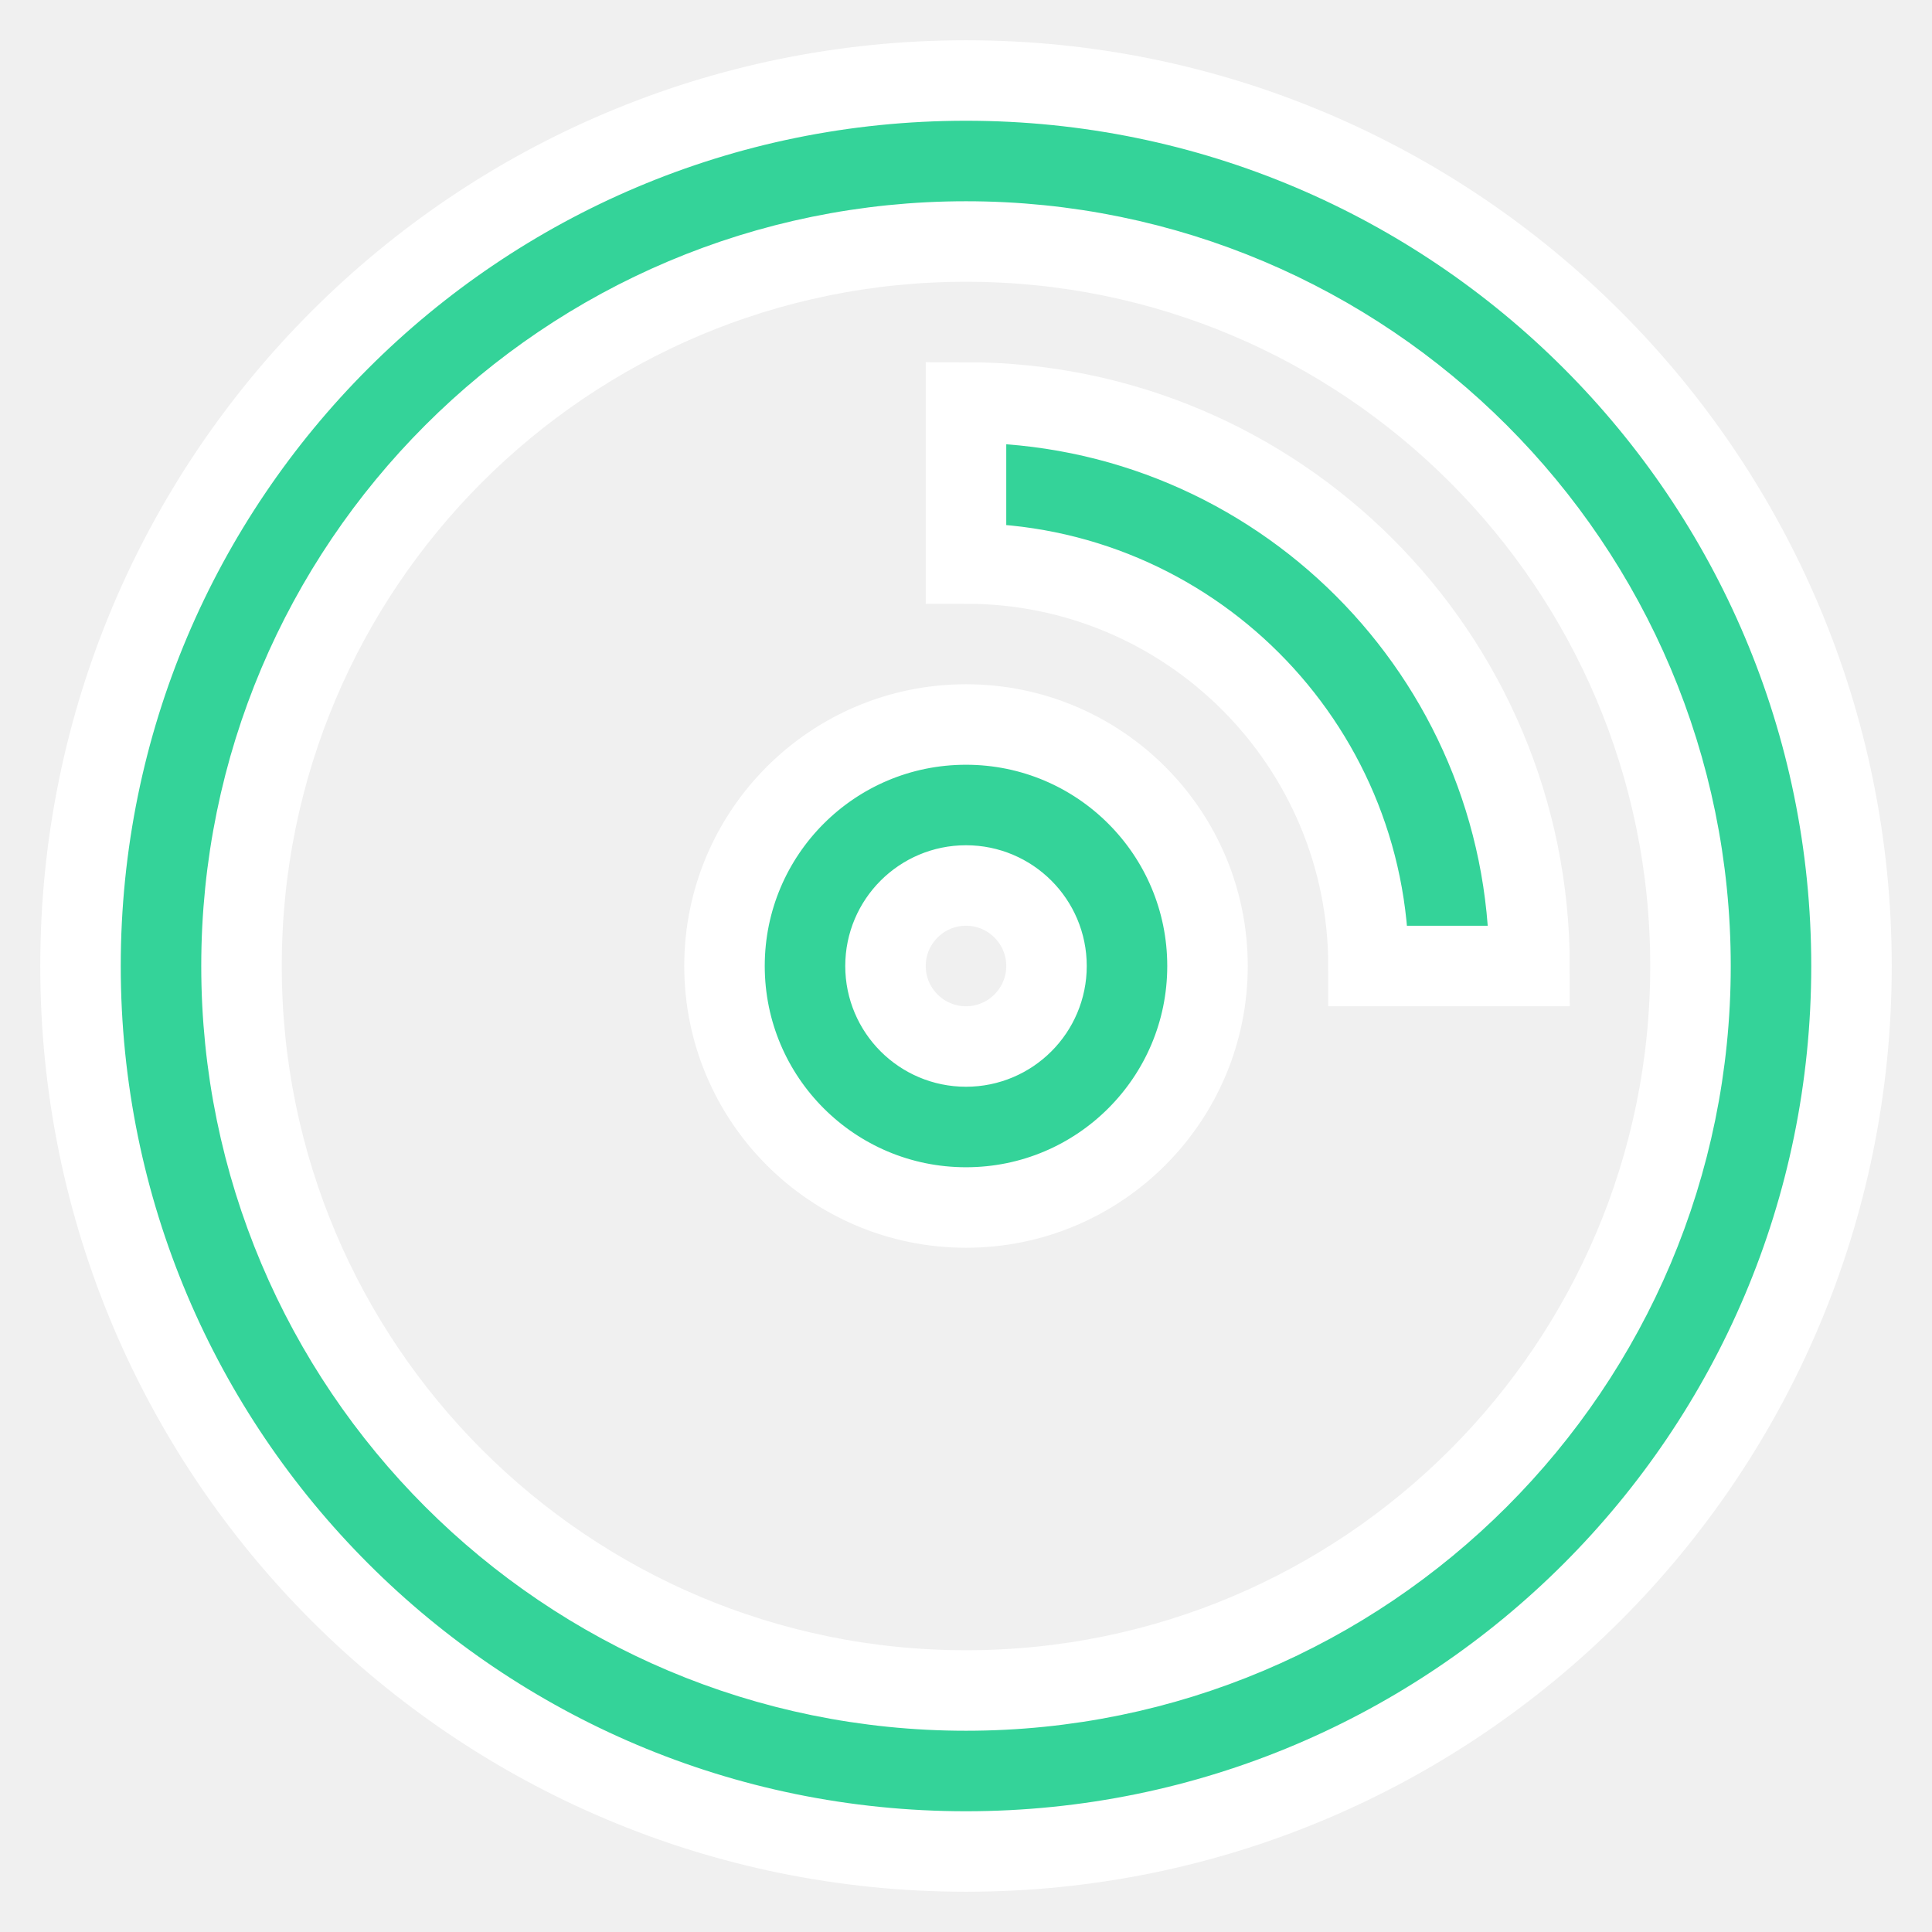
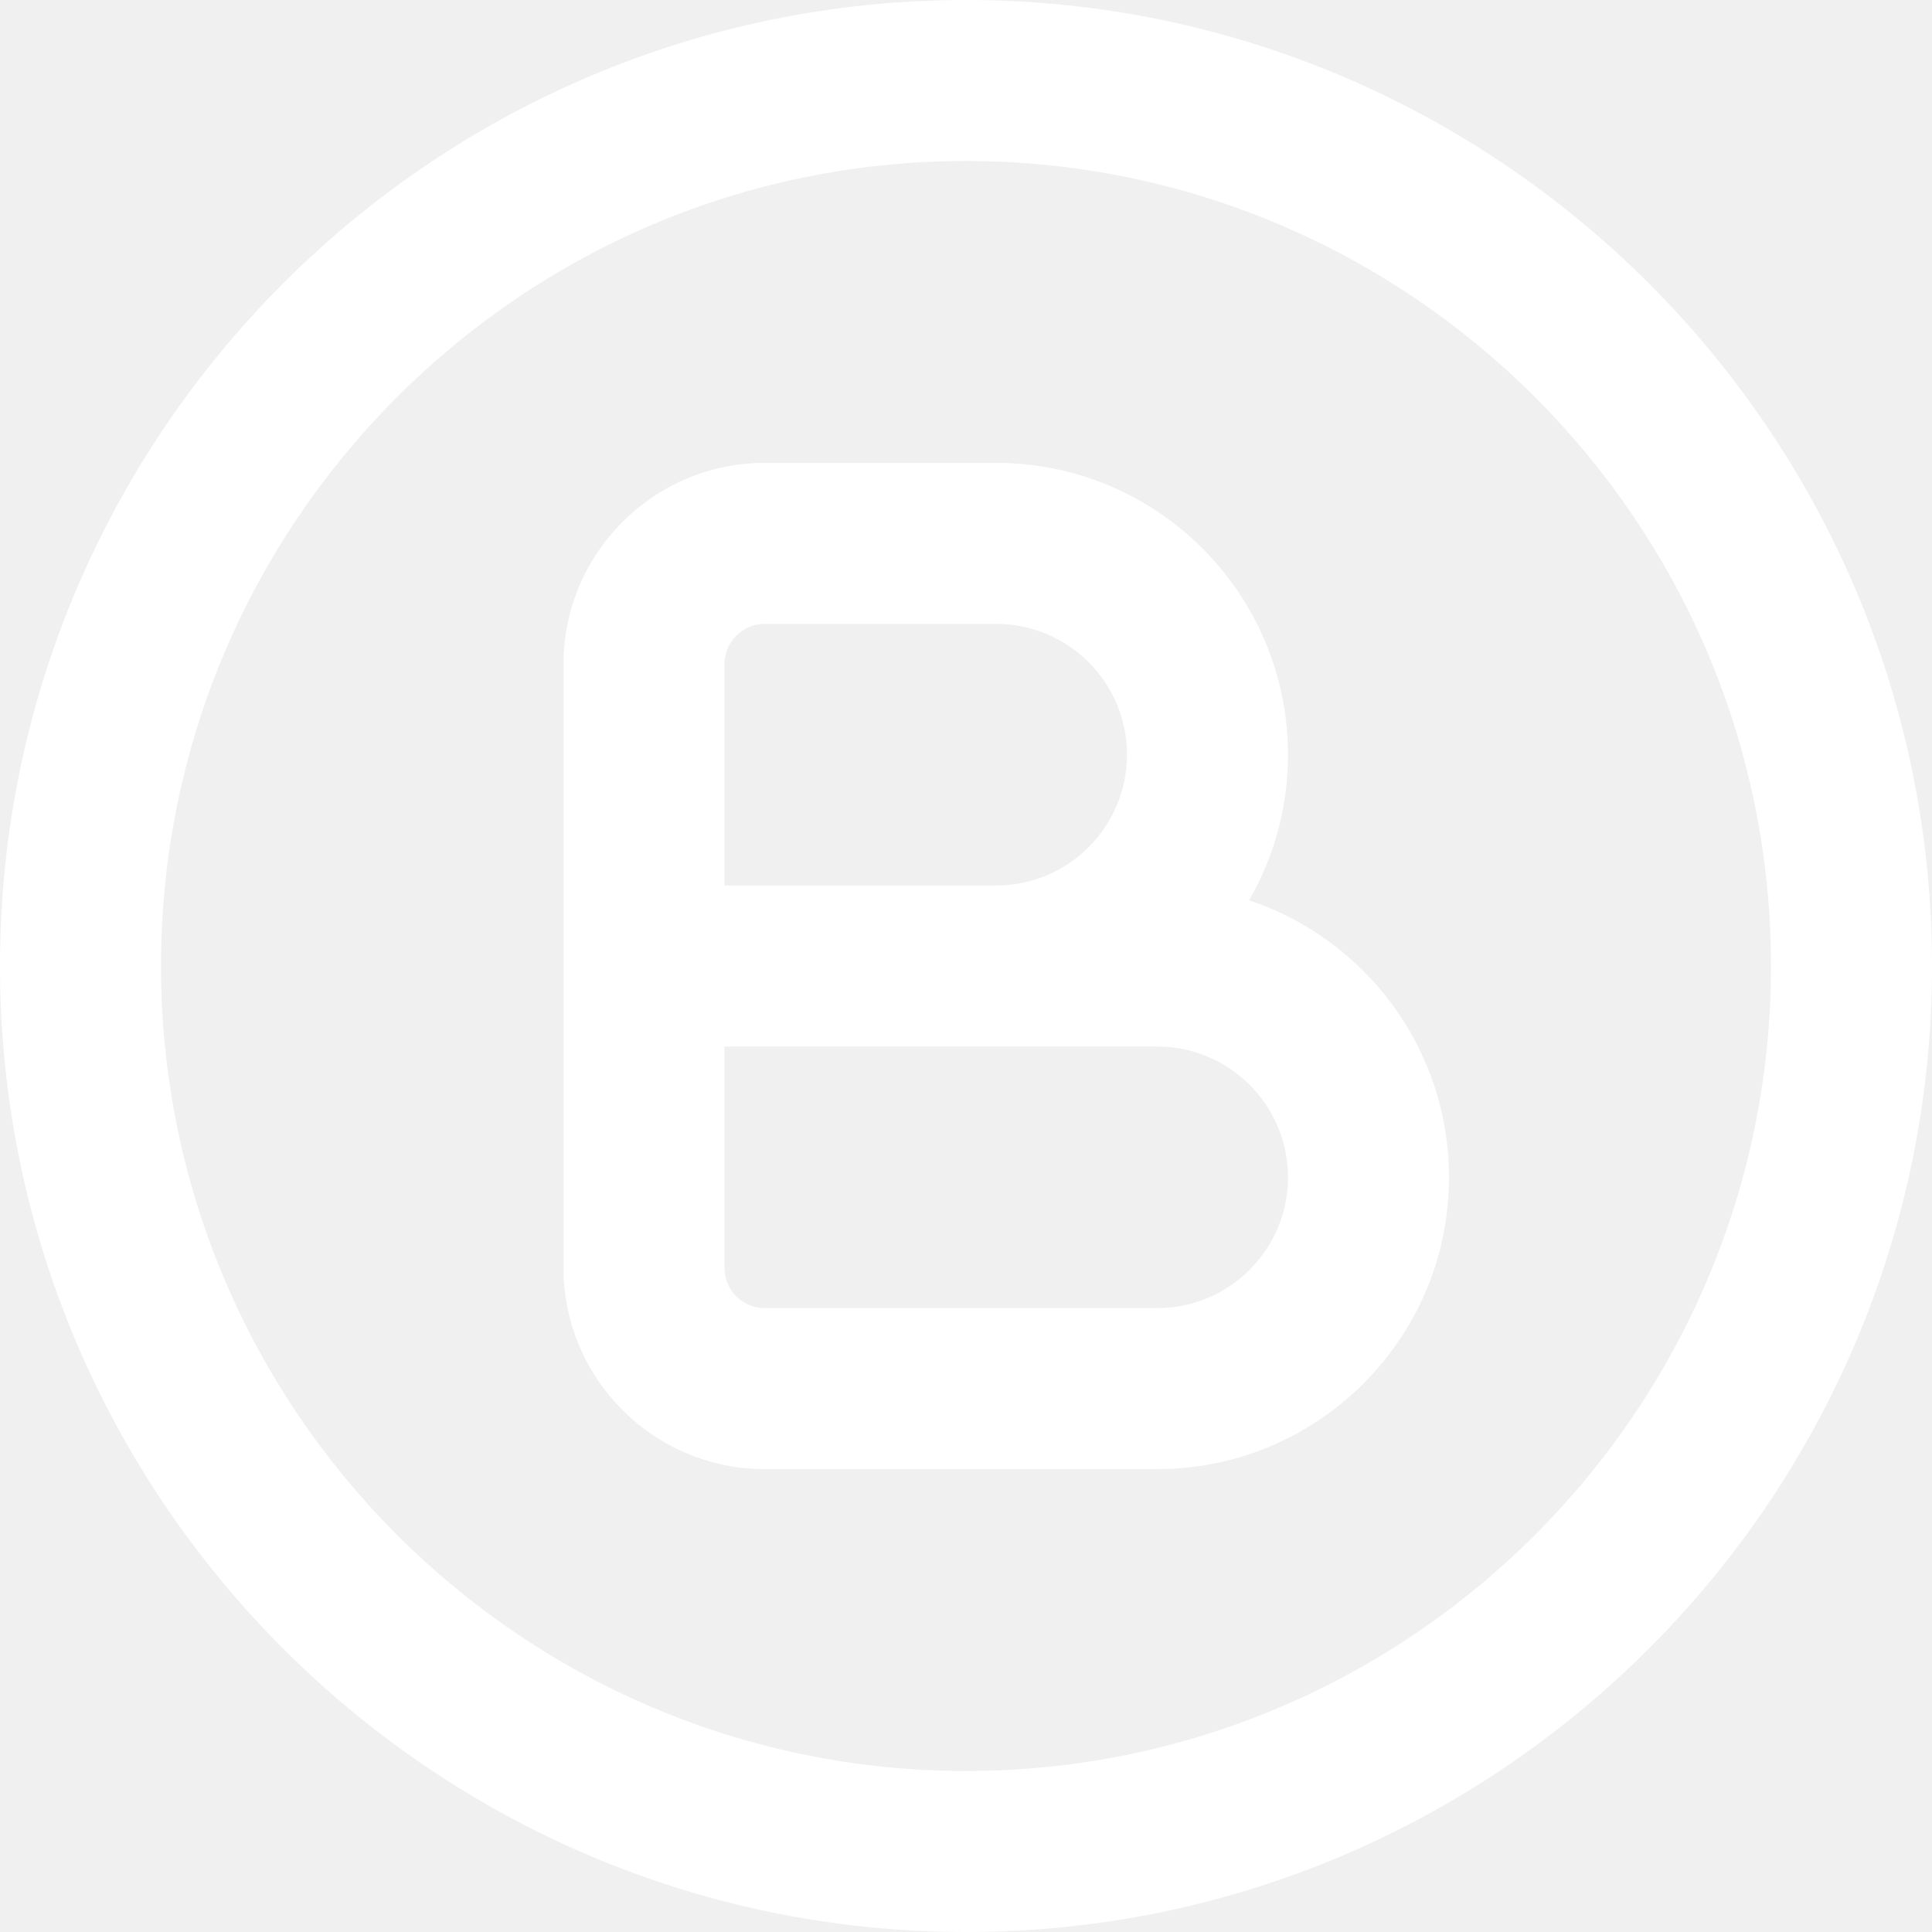
- <svg xmlns="http://www.w3.org/2000/svg" height="40" viewBox="0 0 24 24" width="40" stroke="white">
-   <path d="M12,23 C5.925,23 1,18.075 1,12 C1,5.925 5.925,1 12,1 C18.075,1 23,5.925 23,12 C23,18.075 18.075,23 12,23 Z M12,21 C16.971,21 21,16.971 21,12 C21,7.029 16.971,3 12,3 C7.029,3 3,7.029 3,12 C3,16.971 7.029,21 12,21 Z M12,7 L12,5 C15.866,5 19,8.134 19,12 L17,12 C17,9.239 14.761,7 12,7 Z M12,15 C10.343,15 9,13.657 9,12 C9,10.343 10.343,9 12,9 C13.657,9 15,10.343 15,12 C15,13.657 13.657,15 12,15 Z M12,13 C12.552,13 13,12.552 13,12 C13,11.448 12.552,11 12,11 C11.448,11 11,11.448 11,12 C11,12.552 11.448,13 12,13 Z" fill-rule="evenodd" fill="#34d399" />
+ <svg xmlns="http://www.w3.org/2000/svg" viewBox="0 0 24 24" width="512" height="512">
+   <path d="m12,0C5.383,0,0,5.383,0,12s5.383,12,12,12,12-5.383,12-12S18.617,0,12,0Zm0,22c-5.514,0-10-4.486-10-10S6.486,2,12,2s10,4.486,10,10-4.486,10-10,10Zm3.516-10.816c.308-.532.484-1.15.484-1.809,0-1.999-1.626-3.625-3.625-3.625h-2.875c-1.378,0-2.5,1.122-2.5,2.5v7.5c0,1.378,1.122,2.5,2.5,2.5h4.875c1.999,0,3.625-1.626,3.625-3.625,0-1.601-1.043-2.962-2.484-3.441Zm-6.516-2.934c0-.276.224-.5.5-.5h2.875c.896,0,1.625.729,1.625,1.625s-.729,1.625-1.625,1.625h-3.375v-2.75Zm5.375,8h-4.875c-.276,0-.5-.224-.5-.5v-2.75h5.375c.896,0,1.625.729,1.625,1.625s-.729,1.625-1.625,1.625Z" fill="white" />
</svg>
